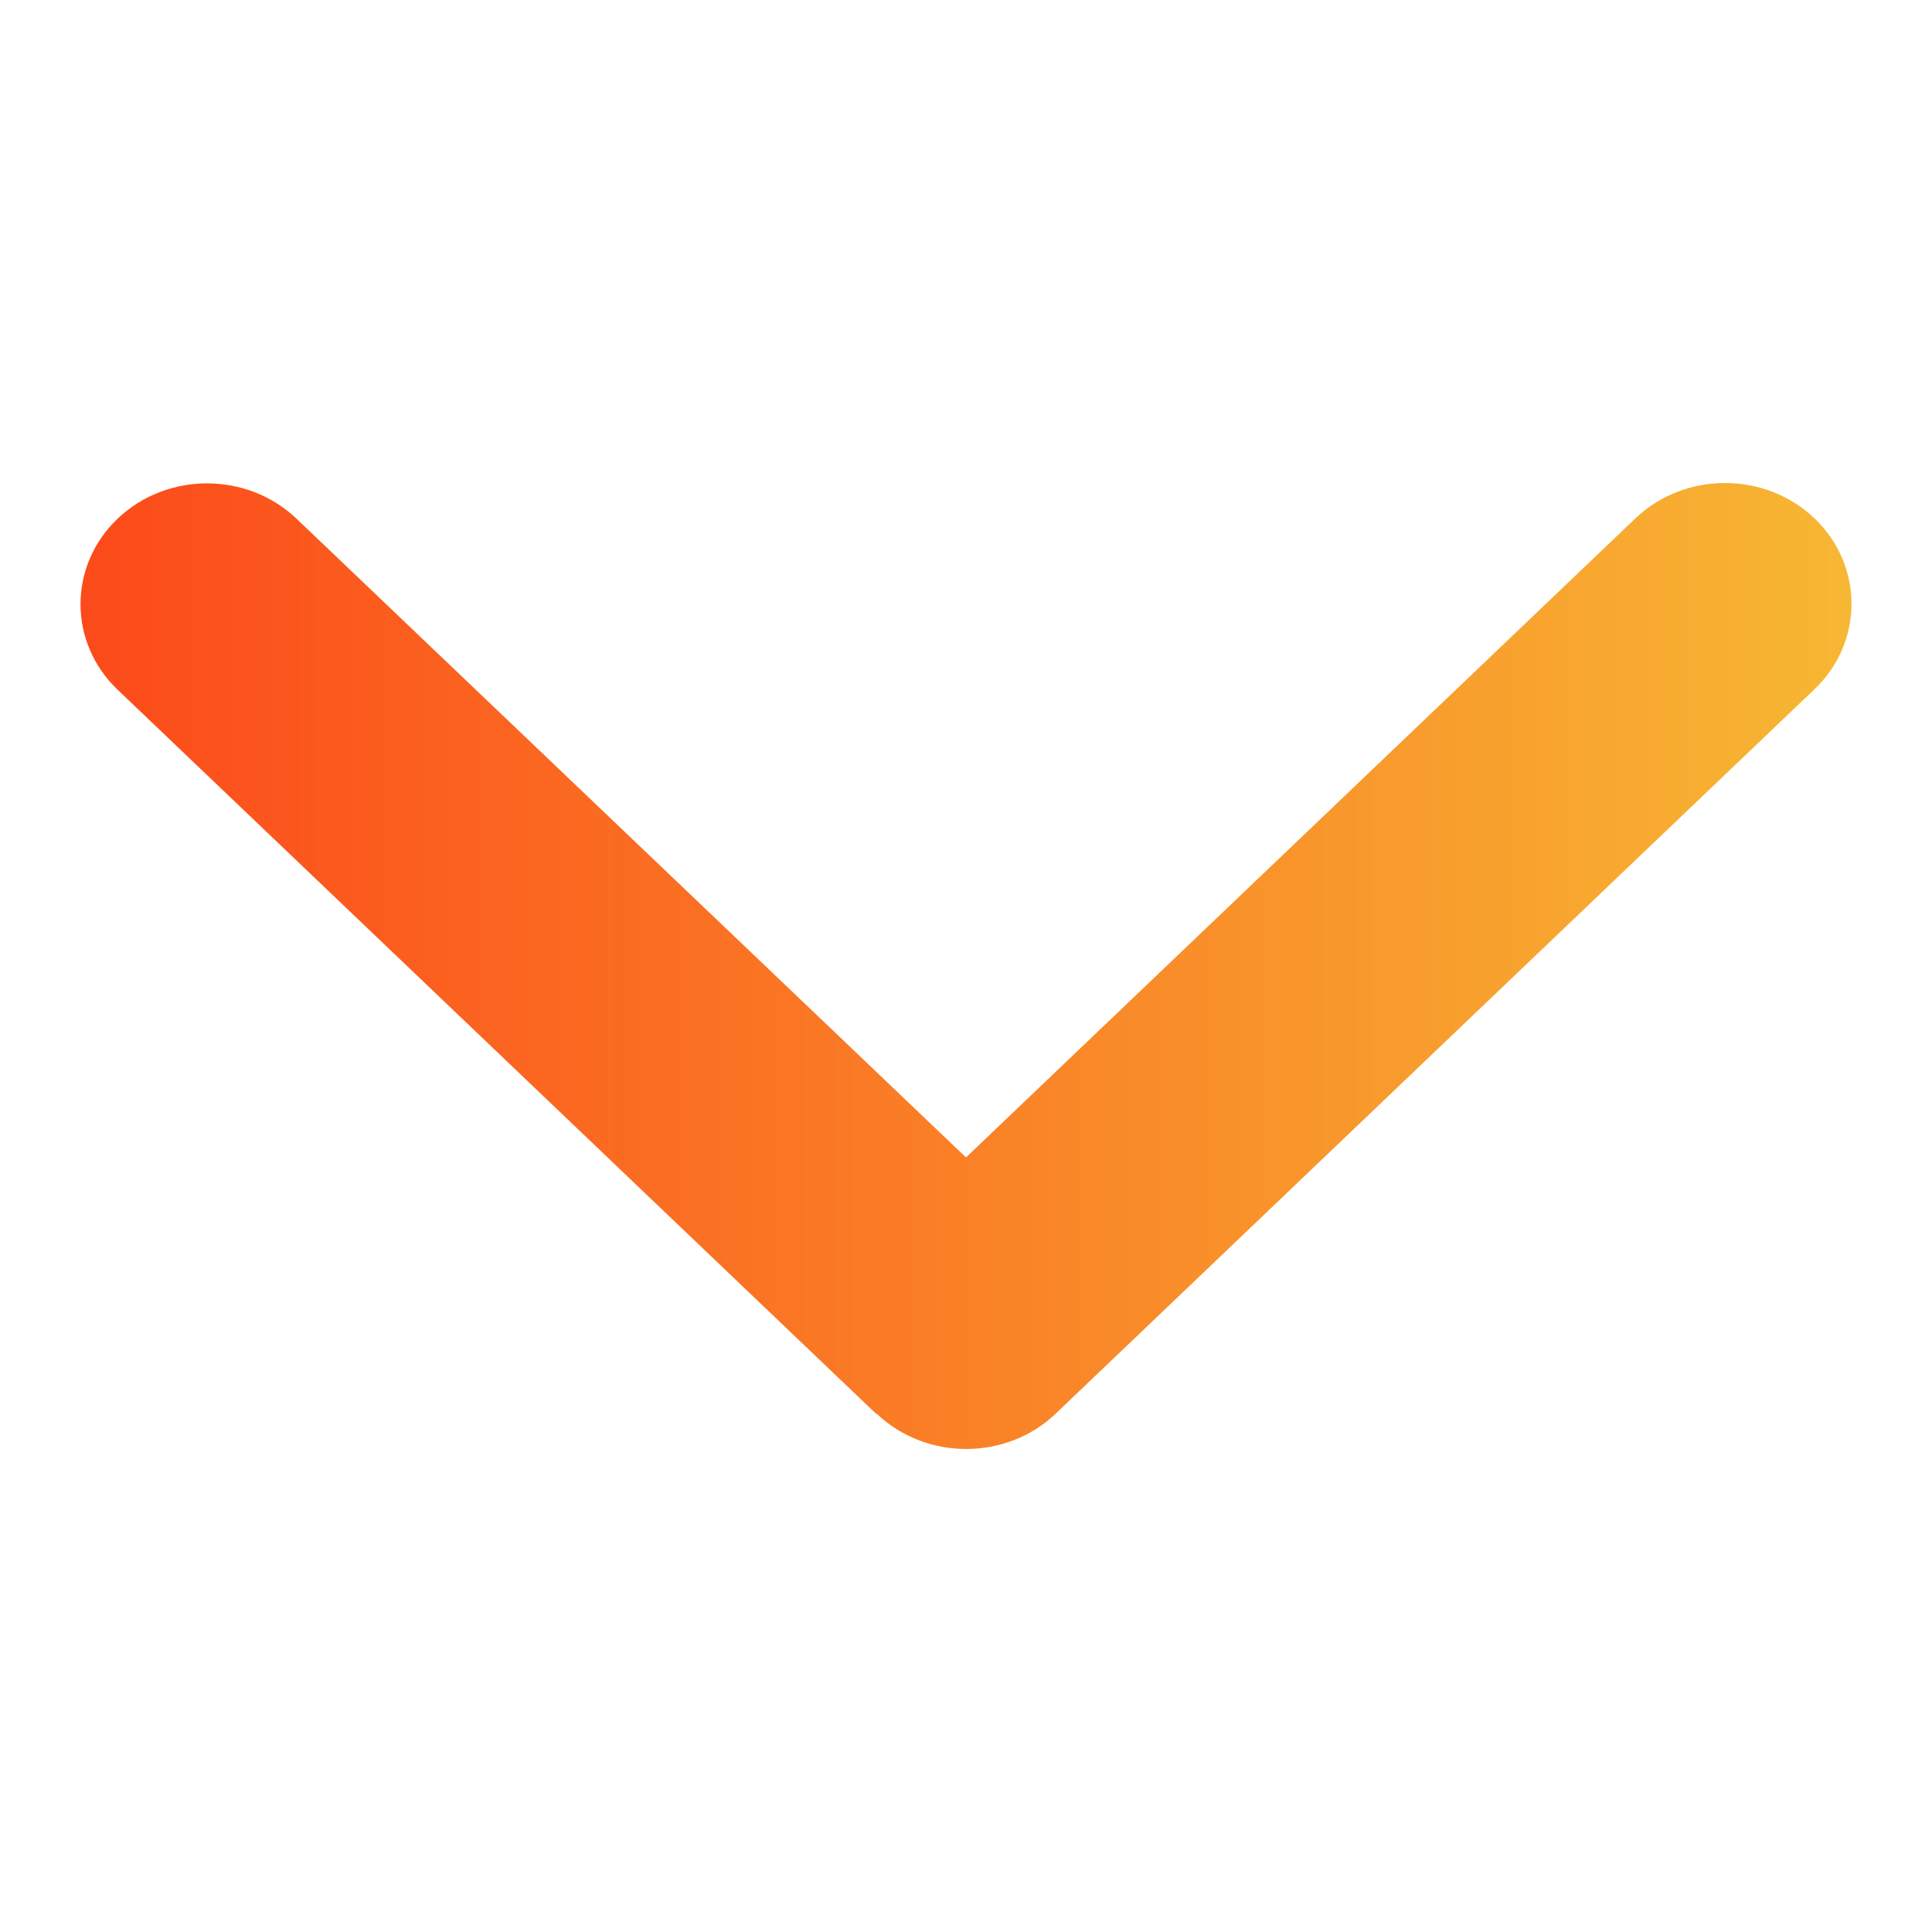
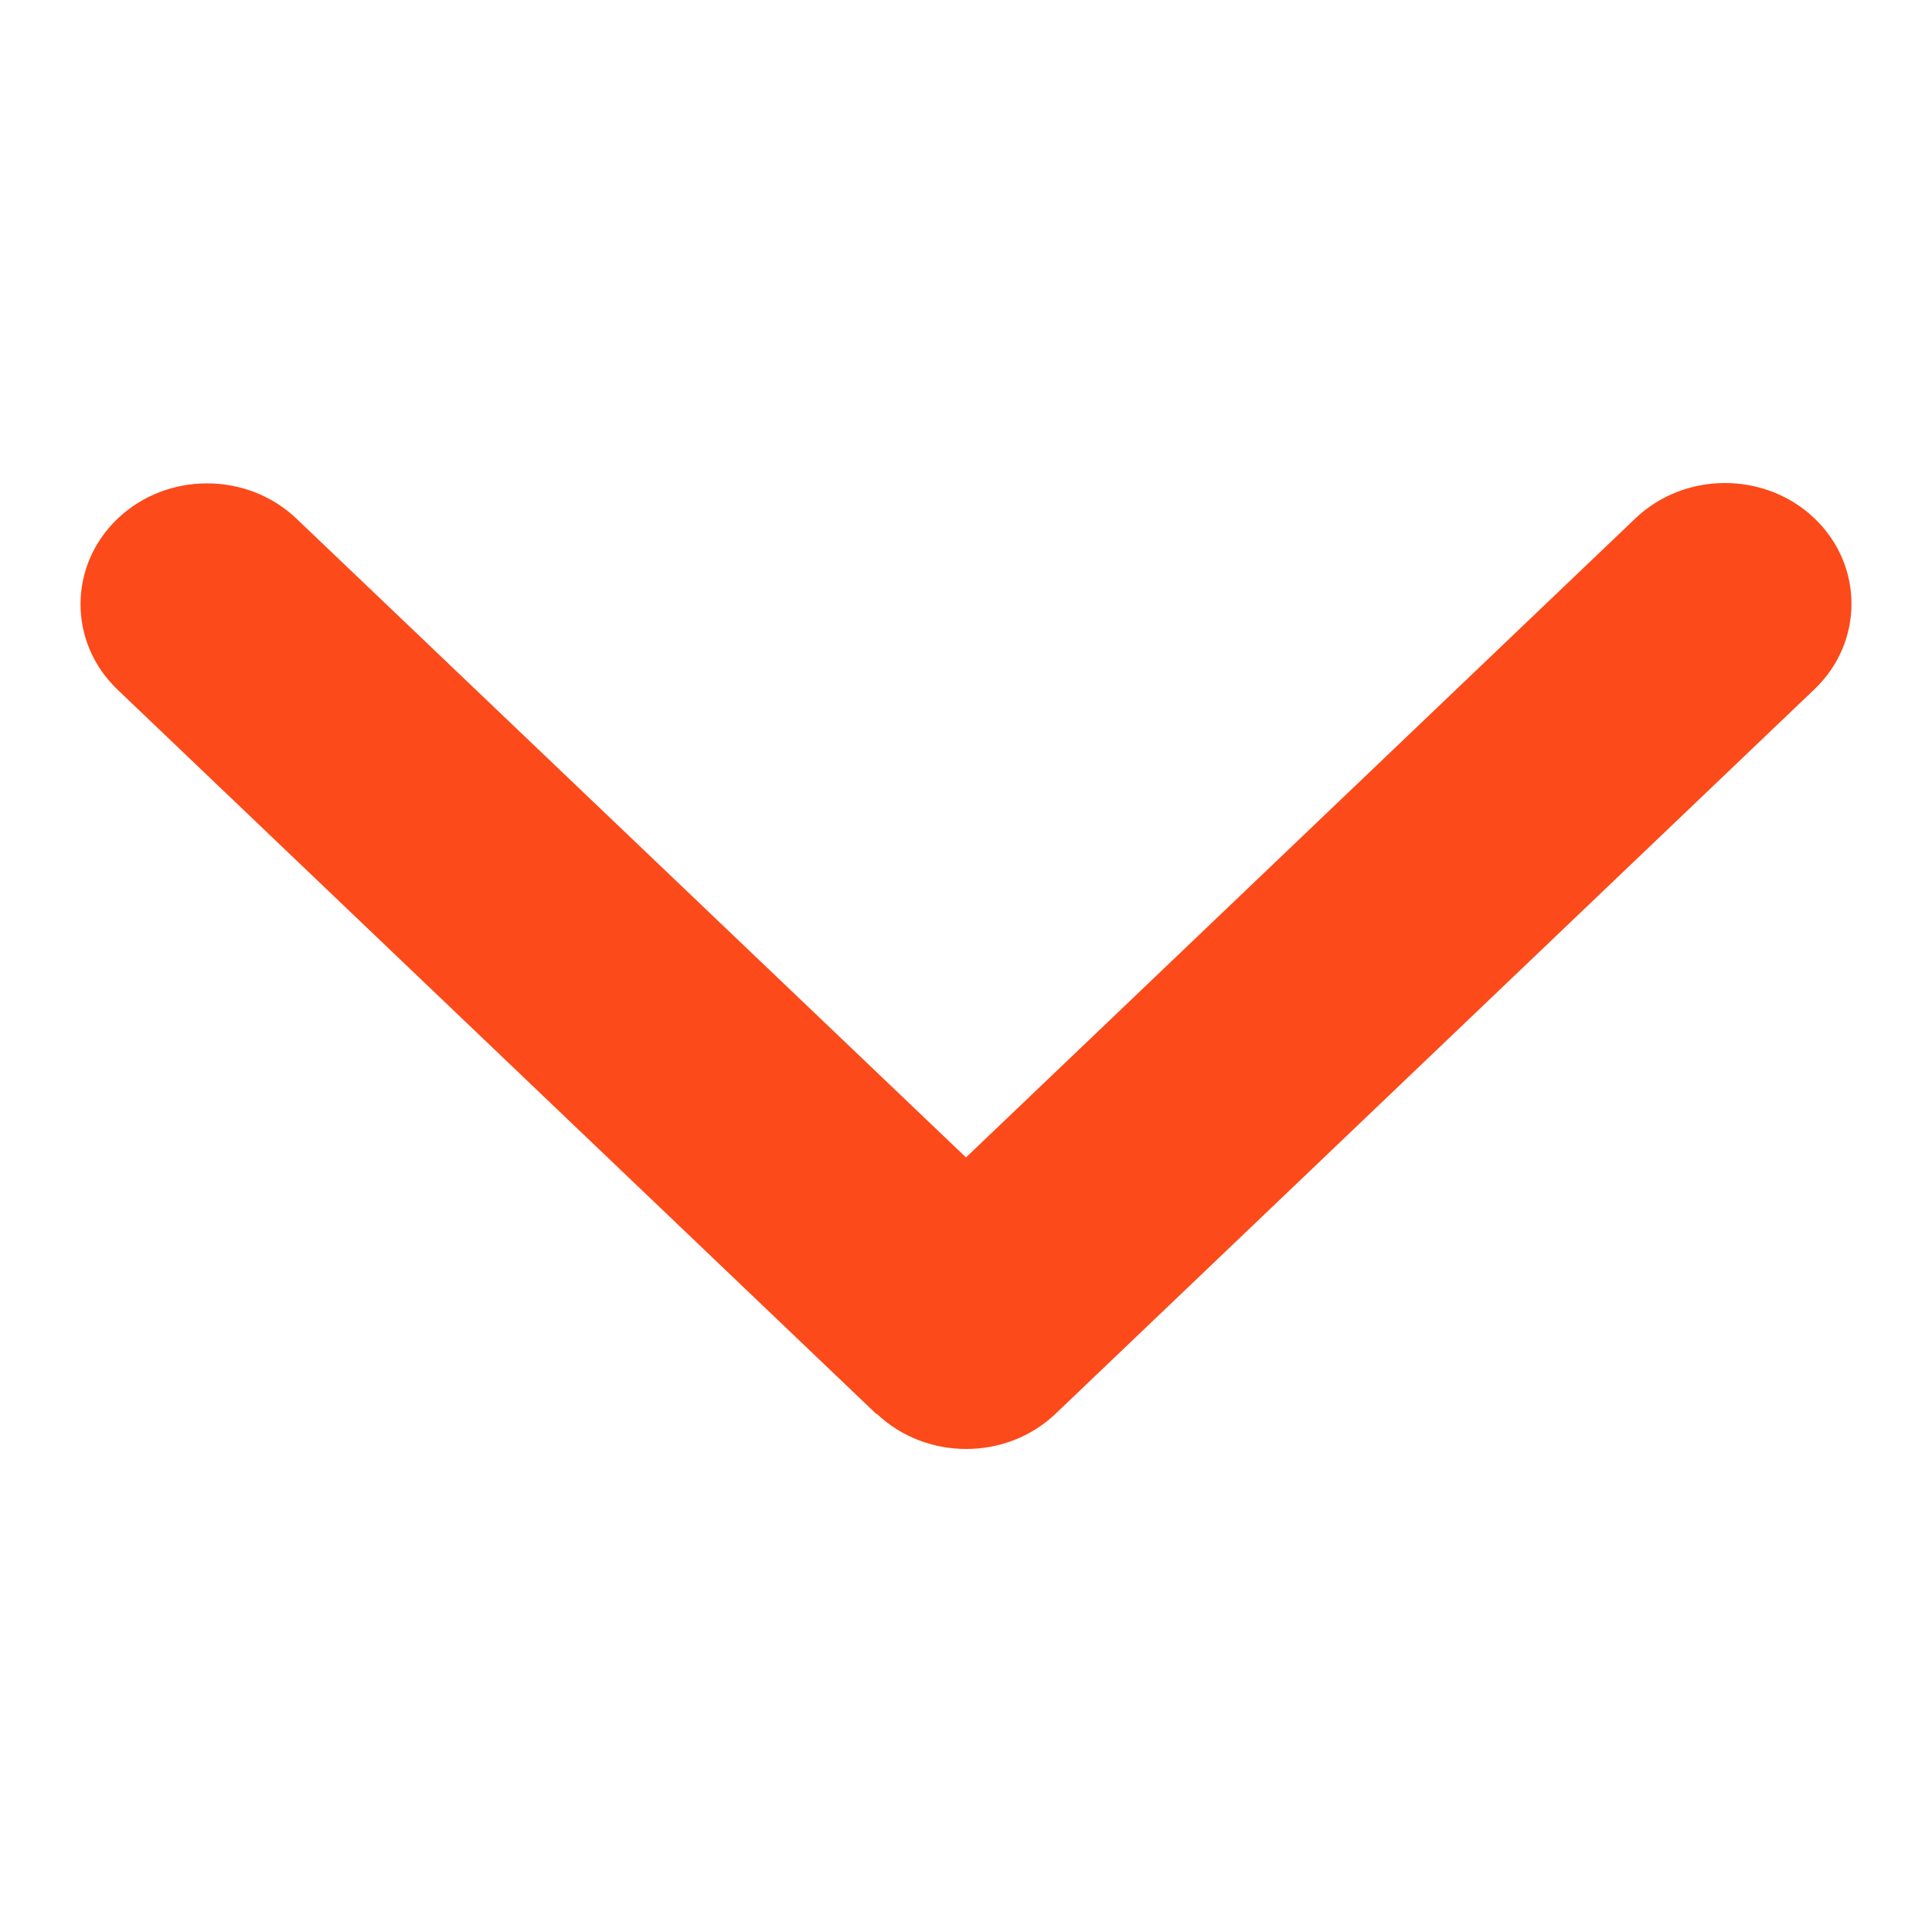
<svg xmlns="http://www.w3.org/2000/svg" width="24" height="24" viewBox="0 0 24 24" fill="none">
-   <path d="M10.89 17.561C11.504 18.146 12.501 18.146 13.114 17.561L22.54 8.562C23.153 7.977 23.153 7.025 22.54 6.439C21.926 5.854 20.93 5.854 20.316 6.439L12 14.378L3.684 6.444C3.07 5.858 2.074 5.858 1.46 6.444C0.847 7.03 0.847 7.981 1.46 8.567L10.886 17.565L10.89 17.561Z" fill="url(#paint0_linear_4497_12989)" />
-   <defs>
-     <linearGradient id="paint0_linear_4497_12989" x1="1" y1="12" x2="23" y2="12" gradientUnits="userSpaceOnUse">
-       <stop stop-color="#FC4A1A" />
-       <stop offset="1" stop-color="#F7B733" />
-     </linearGradient>
-   </defs>
+   <path d="M10.89 17.561C11.504 18.146 12.501 18.146 13.114 17.561L22.54 8.562C23.153 7.977 23.153 7.025 22.54 6.439C21.926 5.854 20.93 5.854 20.316 6.439L12 14.378L3.684 6.444C3.07 5.858 2.074 5.858 1.46 6.444C0.847 7.03 0.847 7.981 1.46 8.567L10.886 17.565L10.89 17.561Z" fill="#FC4A1A" />
</svg>
